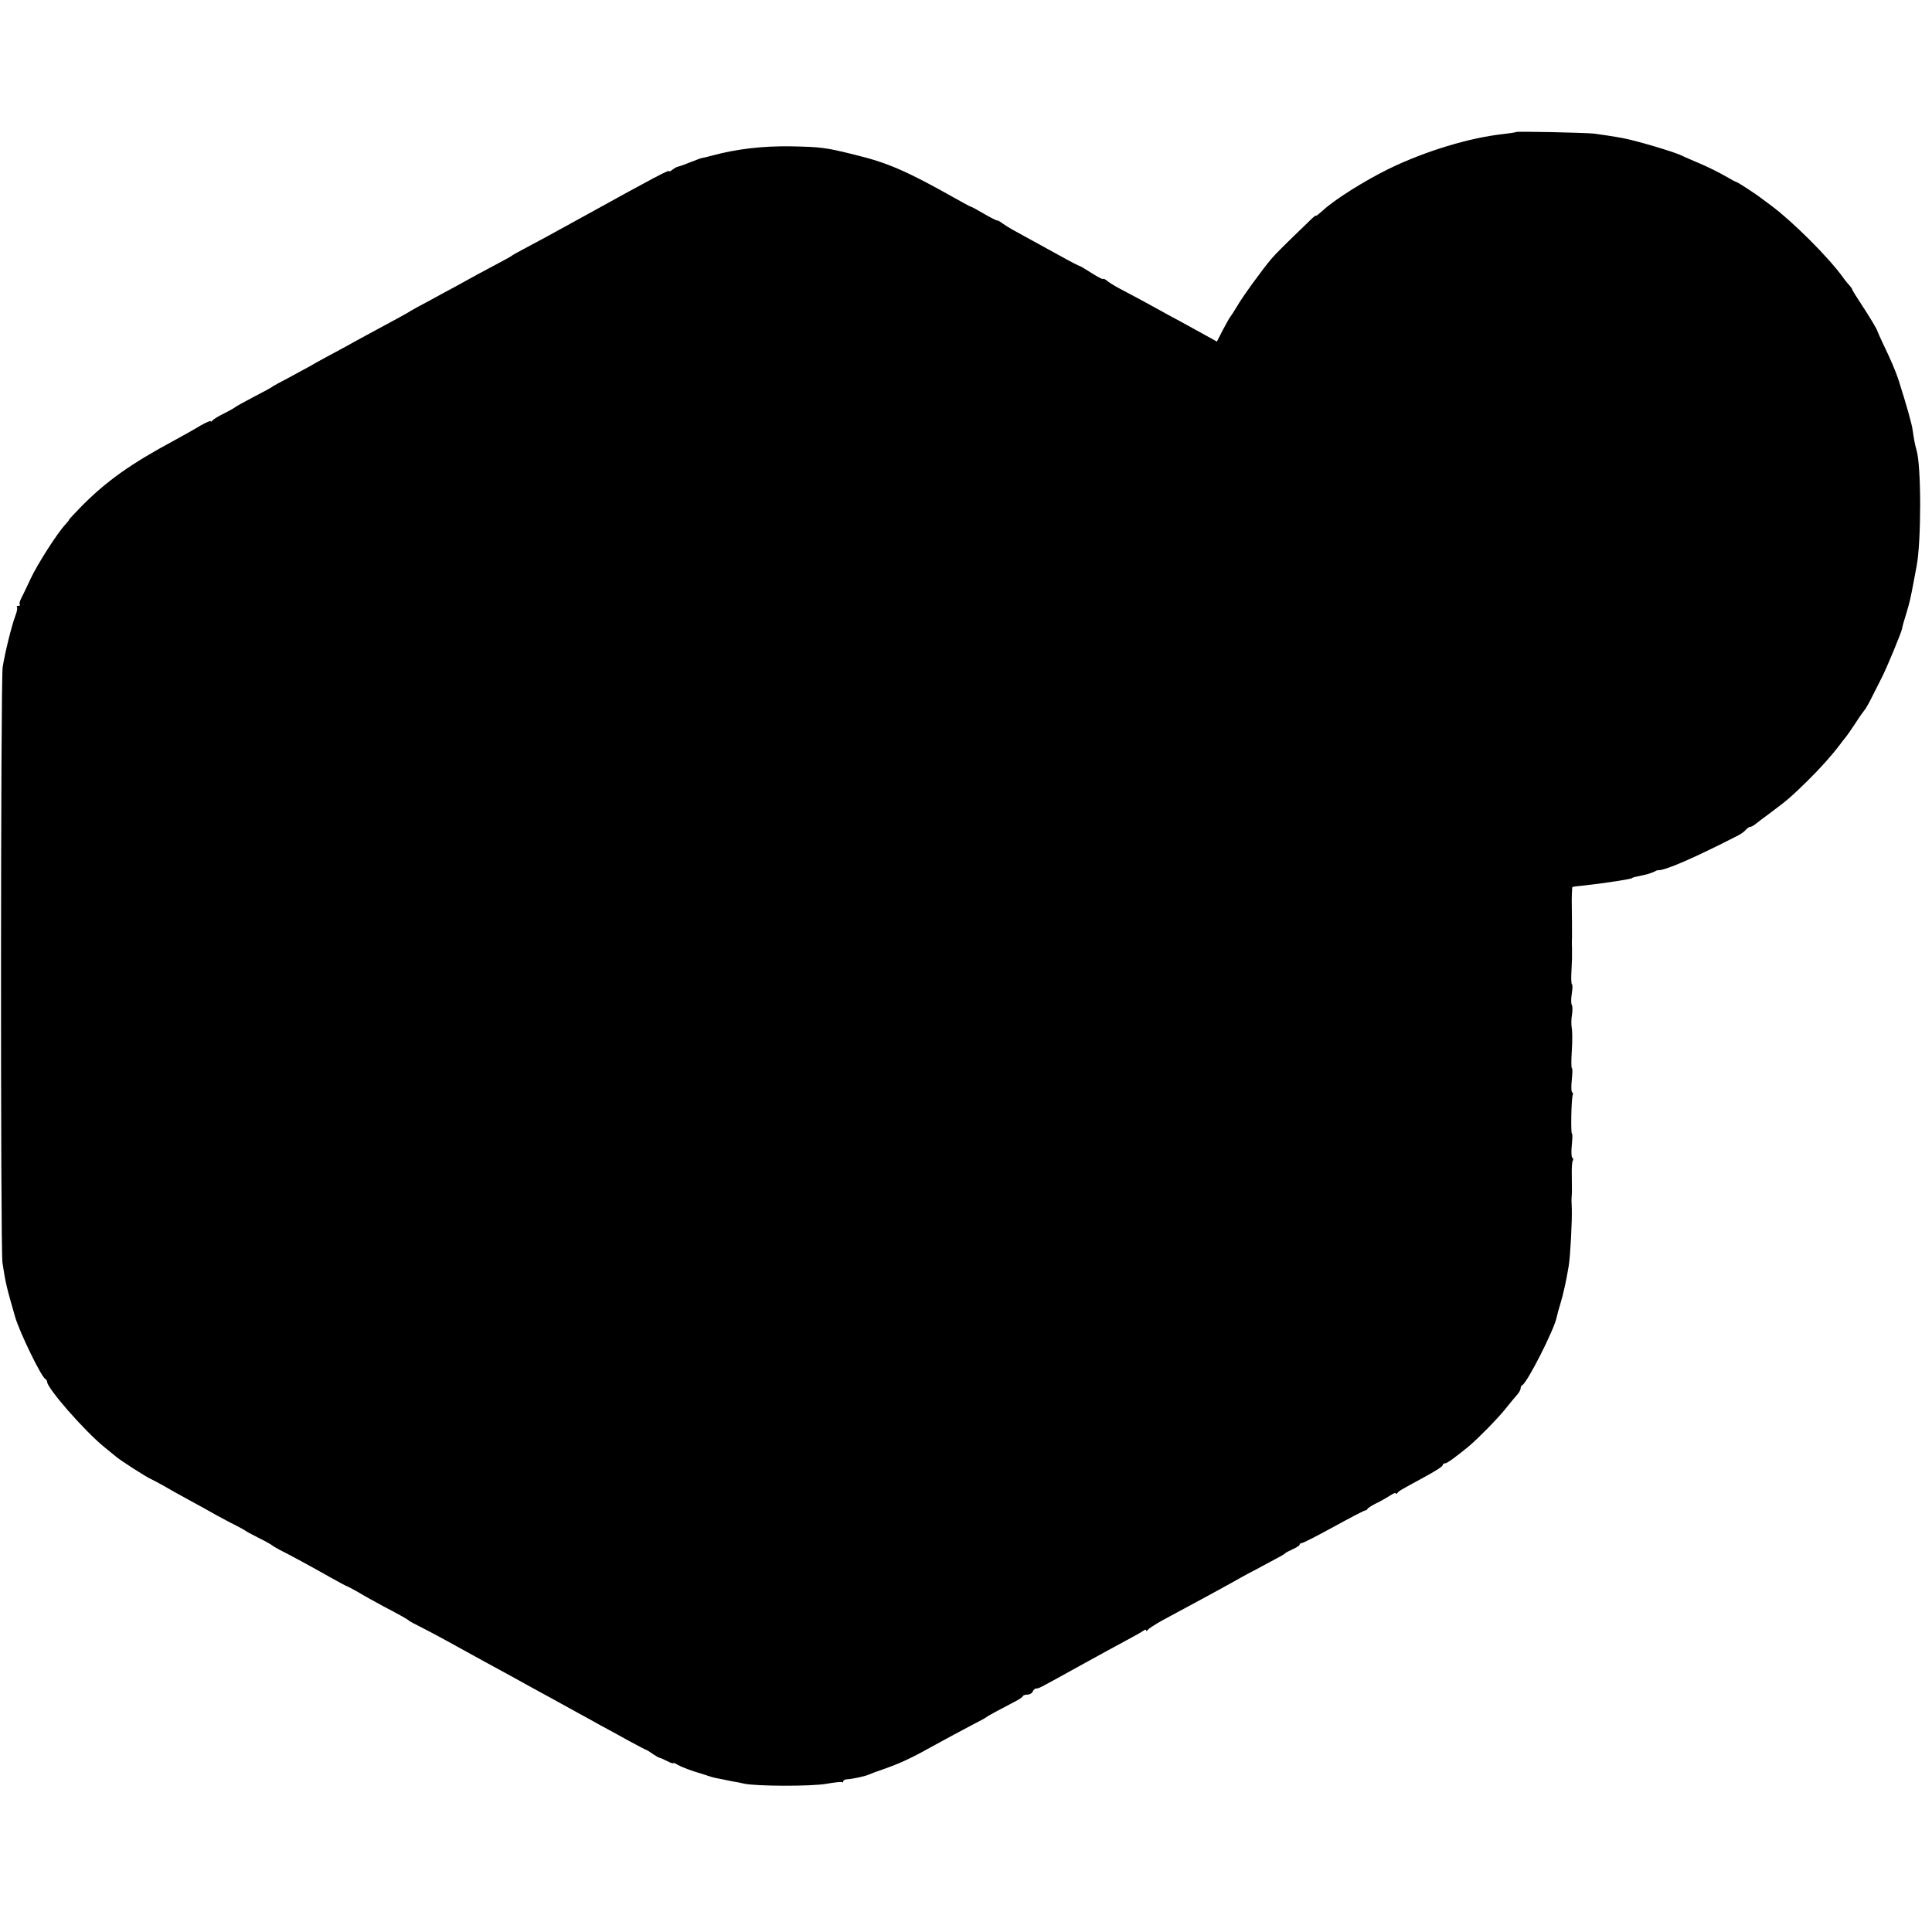
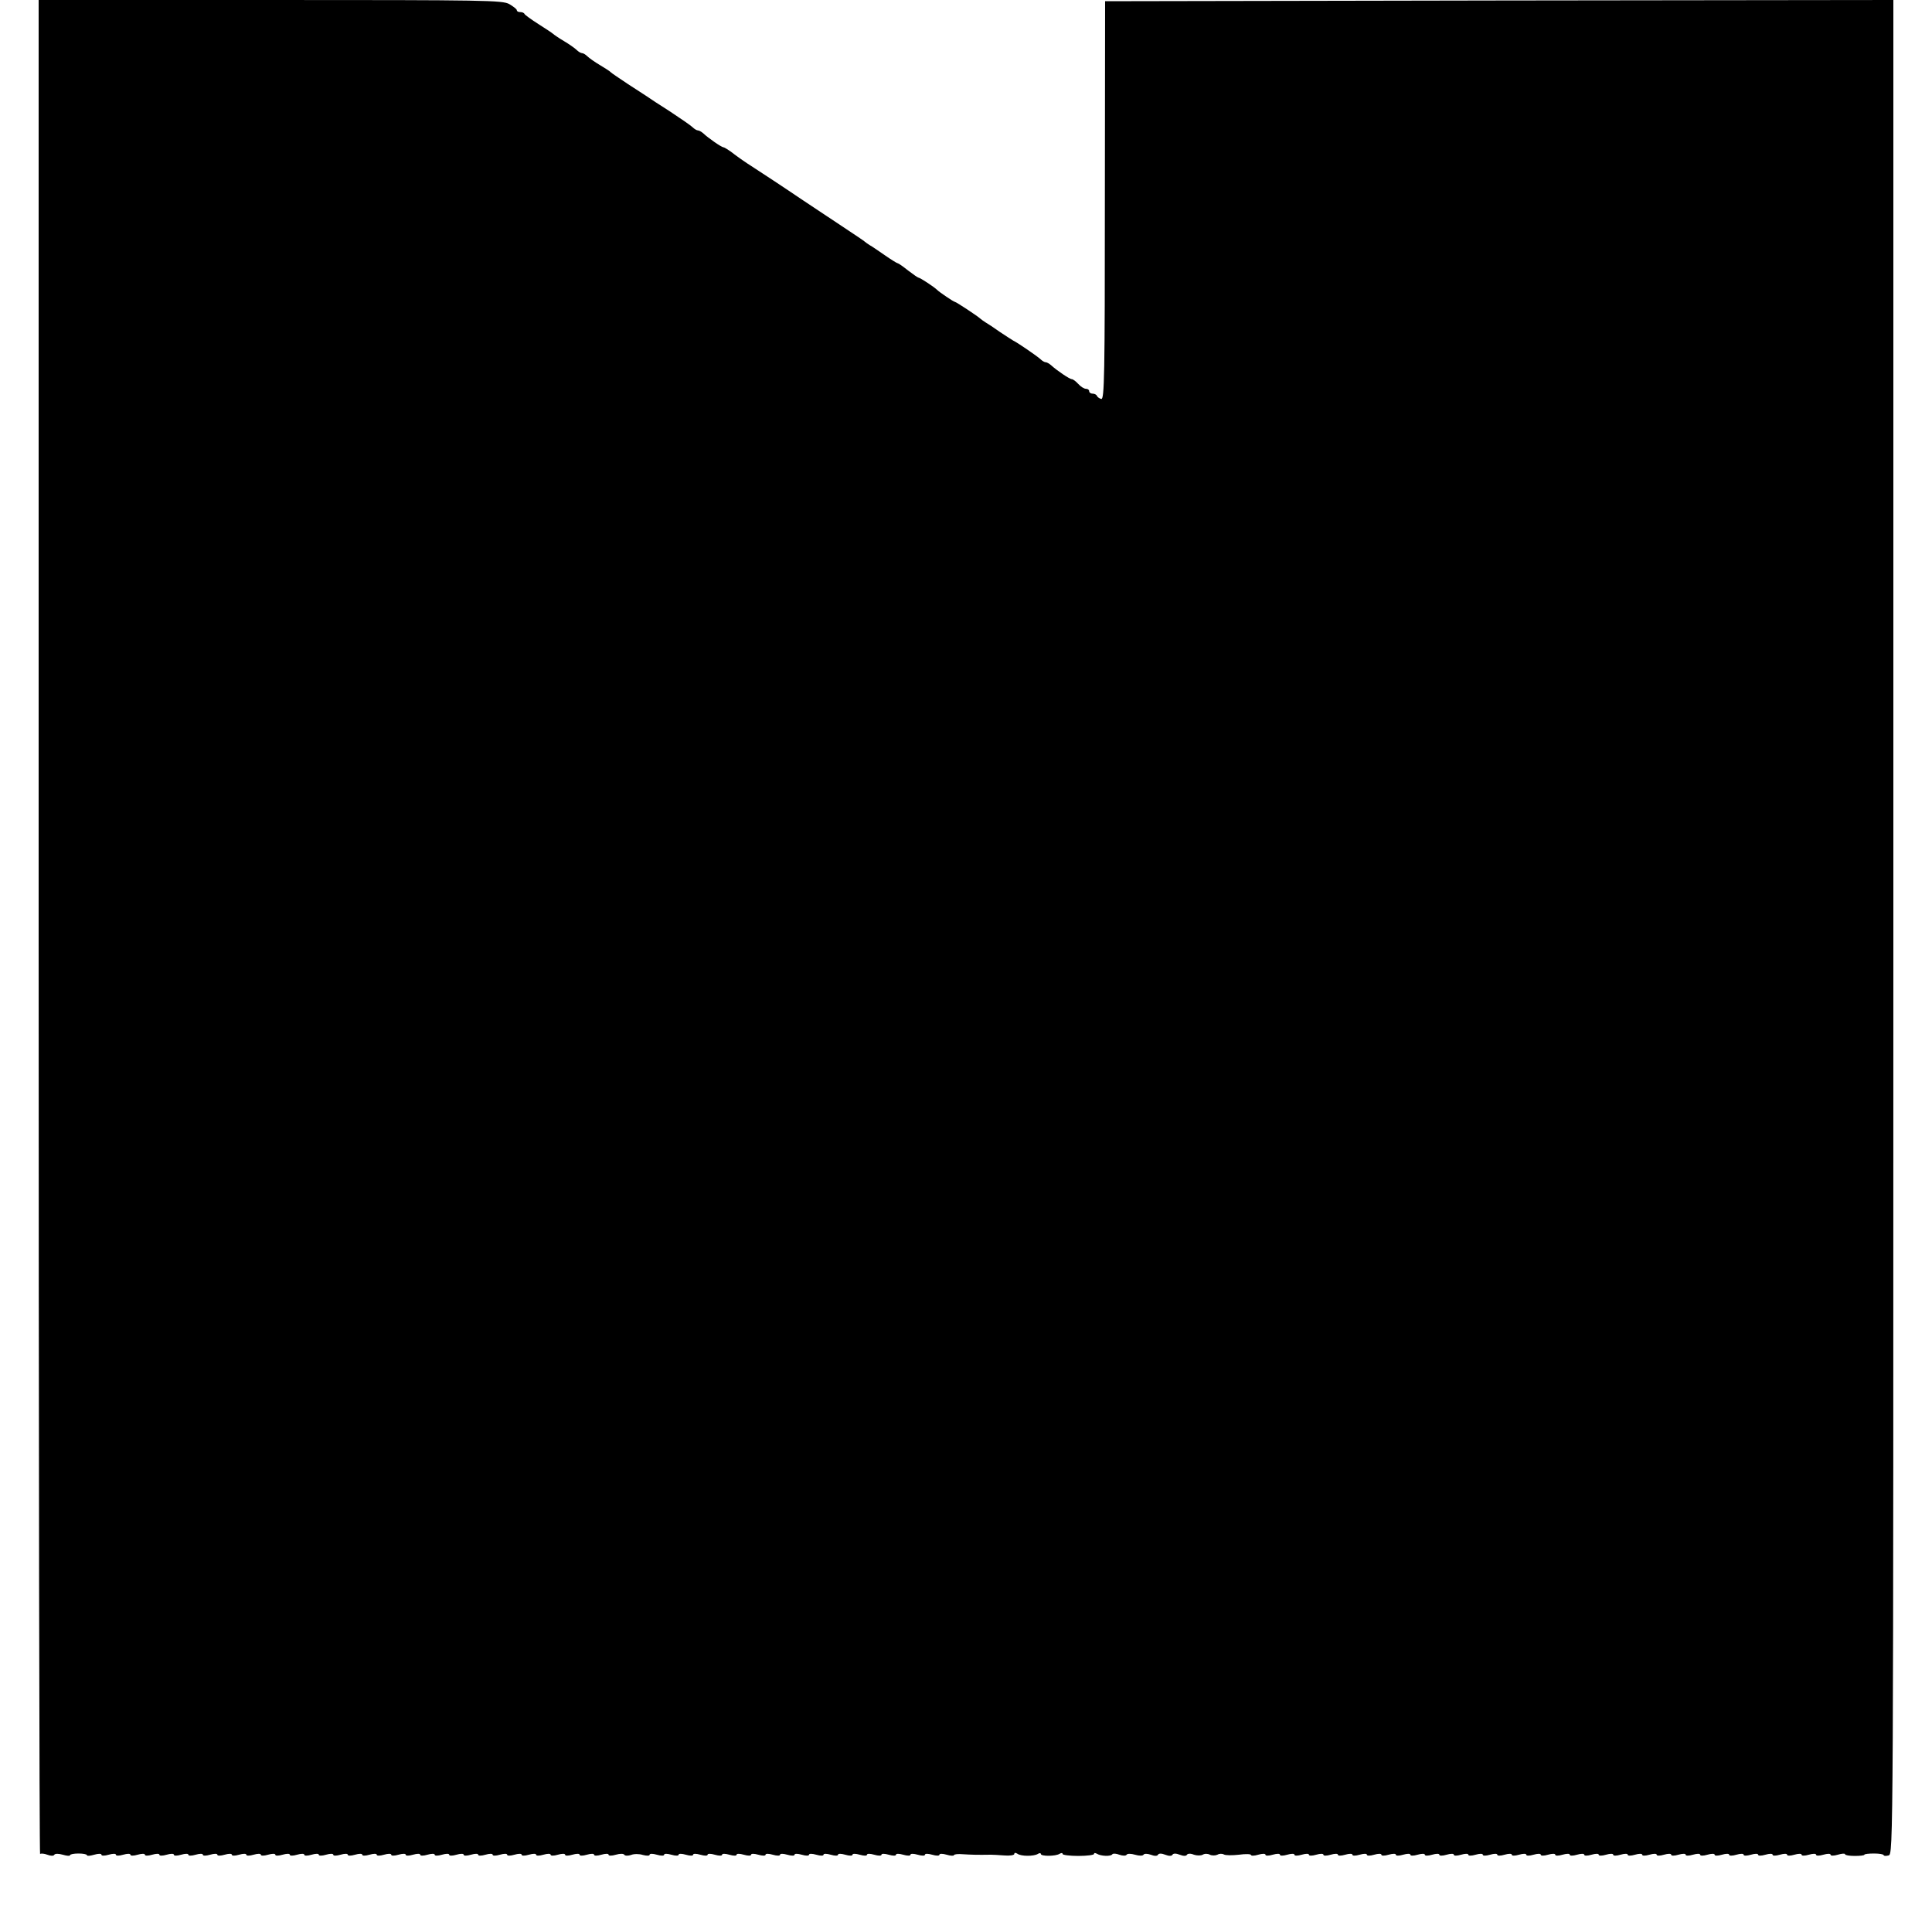
- <svg xmlns="http://www.w3.org/2000/svg" version="1.0" width="944pt" height="944pt" viewBox="0 0 944 944" preserveAspectRatio="xMidYMid meet">
-   <g transform="translate(0,944) scale(0.1,-0.1)" fill="#000000" stroke="none">
-     <path d="M7408 8795 c-2 -2 -30 -6 -63 -10 -166 -18 -382 -84 -557 -169 -117 -57 -269 -152 -325 -205 -18 -16 -33 -28 -33 -25 0 3 -11 -5 -24 -18 -133 -128 -174 -169 -194 -193 -43 -50 -143 -188 -169 -234 -15 -25 -30 -48 -33 -51 -3 -3 -18 -31 -35 -62 l-29 -57 -56 31 c-30 17 -84 46 -120 66 -36 19 -85 46 -110 60 -47 26 -128 70 -195 105 -22 12 -48 28 -57 36 -10 8 -18 11 -18 8 0 -4 -25 9 -55 28 -30 19 -56 35 -59 35 -3 0 -48 23 -98 51 -102 56 -187 103 -233 128 -16 9 -38 23 -49 31 -10 8 -21 14 -25 13 -3 0 -32 14 -64 33 -32 19 -60 34 -63 34 -3 0 -39 20 -82 44 -231 130 -326 171 -482 209 -148 37 -169 39 -317 42 -138 2 -264 -13 -383 -45 -25 -7 -47 -12 -50 -12 -3 0 -27 -9 -55 -20 -27 -11 -55 -21 -61 -22 -7 -1 -19 -8 -28 -15 -9 -7 -16 -11 -16 -7 0 8 -74 -31 -405 -214 -190 -105 -237 -130 -305 -166 -30 -16 -57 -31 -60 -34 -3 -3 -34 -20 -70 -39 -61 -32 -131 -70 -208 -113 -19 -10 -73 -39 -120 -65 -48 -25 -91 -49 -97 -53 -9 -7 -52 -30 -200 -110 -33 -18 -85 -46 -115 -63 -30 -16 -75 -41 -100 -54 -25 -13 -58 -32 -75 -42 -16 -9 -64 -35 -105 -57 -41 -21 -77 -41 -80 -44 -3 -3 -43 -25 -90 -49 -47 -25 -87 -47 -90 -50 -3 -3 -27 -17 -55 -31 -27 -13 -53 -29 -57 -35 -4 -5 -8 -7 -8 -3 0 4 -21 -5 -48 -20 -26 -16 -83 -48 -127 -72 -216 -116 -334 -200 -456 -323 -36 -37 -64 -67 -62 -67 2 0 -6 -10 -17 -22 -39 -41 -138 -196 -170 -265 -17 -37 -38 -80 -45 -94 -8 -14 -12 -29 -8 -33 3 -3 0 -6 -7 -6 -7 0 -11 -3 -7 -6 3 -4 0 -23 -8 -43 -18 -47 -51 -181 -62 -251 -10 -66 -11 -2846 -1 -2910 16 -102 17 -108 62 -265 22 -75 129 -296 148 -303 4 -2 8 -8 8 -13 0 -32 183 -241 279 -319 24 -19 48 -40 55 -45 18 -17 155 -105 174 -112 9 -4 37 -19 62 -33 25 -15 81 -46 125 -70 44 -24 103 -56 130 -72 28 -15 70 -38 95 -50 25 -13 47 -25 50 -28 3 -3 32 -18 65 -35 33 -16 62 -33 65 -36 3 -3 19 -12 35 -21 43 -21 157 -83 247 -134 43 -24 80 -44 82 -44 3 0 28 -14 57 -30 28 -17 84 -48 123 -69 86 -45 119 -64 126 -71 3 -3 30 -17 60 -32 30 -15 82 -43 115 -61 139 -77 251 -138 343 -188 28 -16 76 -42 105 -58 51 -28 101 -55 202 -111 28 -15 75 -41 105 -58 30 -16 93 -50 139 -76 46 -25 86 -46 88 -46 3 0 17 -9 31 -19 15 -10 30 -19 35 -20 4 0 21 -8 37 -16 17 -9 30 -13 30 -10 0 3 10 -1 23 -9 12 -7 47 -21 77 -31 30 -9 62 -19 70 -22 8 -3 22 -7 30 -9 8 -2 31 -6 50 -10 19 -4 42 -9 50 -10 8 -1 29 -5 45 -9 56 -13 328 -14 402 -1 40 7 75 11 78 8 3 -3 5 -1 5 4 0 5 8 10 18 10 29 2 86 14 107 23 11 5 43 17 70 26 80 28 133 52 235 109 82 45 149 81 210 113 30 15 57 30 60 33 5 5 70 40 145 79 17 9 32 19 33 24 2 4 12 7 23 7 11 0 22 7 25 15 4 8 11 15 18 15 12 0 7 -3 211 110 83 46 184 101 225 123 41 22 81 44 88 50 6 5 12 6 12 1 0 -5 4 -4 8 2 4 6 36 27 72 47 36 19 133 72 215 116 83 45 157 86 165 91 8 5 44 24 80 43 122 65 135 72 140 78 3 3 20 12 38 20 17 8 32 17 32 21 0 5 5 8 10 8 6 0 77 36 157 80 80 44 149 80 154 80 4 0 9 3 11 8 2 4 21 16 43 27 22 10 52 28 68 38 15 10 27 15 27 10 0 -4 4 -3 8 2 7 10 18 16 112 67 81 44 110 63 110 71 0 4 5 7 11 7 10 0 55 33 118 85 48 41 137 132 176 180 22 28 48 59 57 69 10 11 18 25 18 32 0 7 3 14 8 16 24 11 156 271 168 331 2 11 10 41 18 66 14 46 29 112 41 186 8 47 17 223 15 280 -1 22 -2 46 -1 53 2 22 2 41 1 107 -1 36 1 69 5 74 3 5 2 12 -3 15 -4 3 -5 30 -2 60 3 31 4 56 1 56 -7 0 -3 169 3 187 3 7 2 14 -3 17 -4 3 -4 30 -1 60 3 31 4 56 1 56 -4 0 -4 38 -1 84 3 46 3 96 0 112 -3 16 -3 46 1 66 3 20 3 42 -1 48 -4 6 -4 31 0 55 4 25 4 45 1 45 -3 0 -5 26 -3 57 1 32 3 63 3 68 0 6 0 28 0 50 -1 22 -1 47 0 55 0 19 0 128 -1 155 -1 36 1 89 3 91 1 1 29 5 62 8 105 12 230 31 230 36 0 2 20 7 59 15 16 3 36 10 45 14 9 5 18 9 21 9 32 -4 180 61 391 169 15 7 32 20 39 28 7 8 17 15 22 15 5 0 14 5 21 10 7 6 44 34 82 62 75 56 97 74 178 154 63 62 119 125 155 173 15 20 29 38 32 41 3 3 23 32 45 65 21 33 42 62 45 65 4 3 20 31 36 63 16 32 38 75 48 95 24 46 96 220 100 241 1 9 10 41 20 72 18 60 21 75 36 154 5 28 12 64 15 80 23 122 23 492 -1 567 -7 23 -13 57 -19 99 -4 29 -28 115 -69 244 -11 35 -39 101 -75 175 -14 30 -26 57 -27 60 -1 9 -37 69 -81 136 -24 36 -43 67 -43 70 0 3 -6 11 -12 18 -7 7 -22 25 -33 41 -71 98 -242 269 -350 350 -22 16 -44 33 -50 37 -22 18 -115 78 -119 78 -3 0 -28 13 -55 29 -27 16 -83 44 -123 61 -40 17 -82 35 -93 41 -39 18 -220 72 -285 84 -42 8 -109 18 -140 22 -41 5 -377 12 -382 8z" />
+ <svg xmlns="http://www.w3.org/2000/svg" version="1.0" width="800pt" height="800pt" viewBox="0 0 800 800" preserveAspectRatio="xMidYMid meet">
+   <g transform="translate(0,800) scale(0.1,-0.1)" fill="#000000" stroke="none">
+     <path d="M160 4158 c0 -2113 3 -3839 6 -3835 3 3 17 2 30 -3 13 -5 26 -6 29 0 3 5 18 5 35 0 17 -5 30 -6 30 -2 0 4 16 7 35 7 19 0 35 -3 35 -7 0 -4 13 -3 30 2 17 5 30 5 30 0 0 -5 13 -5 30 0 17 5 30 5 30 0 0 -5 13 -5 30 0 17 5 30 5 30 0 0 -5 13 -5 30 0 17 5 30 5 30 0 0 -5 13 -5 30 0 17 5 30 5 30 0 0 -5 13 -5 30 0 17 5 30 5 30 0 0 -5 13 -5 30 0 17 5 30 5 30 0 0 -5 13 -5 30 0 17 5 30 5 30 0 0 -5 13 -5 30 0 17 5 30 5 30 0 0 -5 13 -5 30 0 17 5 30 5 30 0 0 -5 13 -5 30 0 17 5 30 5 30 0 0 -5 13 -5 30 0 17 5 30 5 30 0 0 -5 13 -5 30 0 17 5 30 5 30 0 0 -5 13 -5 30 0 17 5 30 5 30 0 0 -5 13 -5 30 0 17 5 30 5 30 0 0 -5 13 -5 30 0 17 5 30 5 30 0 0 -5 13 -5 30 0 17 5 30 5 30 0 0 -5 13 -5 30 0 17 5 30 5 30 0 0 -5 13 -5 30 0 17 5 30 5 30 0 0 -5 13 -5 30 0 17 5 30 5 30 0 0 -5 13 -5 30 0 17 5 30 5 30 0 0 -5 13 -5 30 0 17 5 30 5 30 0 0 -5 13 -5 30 0 17 5 30 5 30 0 0 -5 13 -5 30 0 17 5 30 5 30 0 0 -5 13 -5 30 0 17 5 30 5 30 0 0 -5 13 -5 30 0 17 5 30 5 30 0 0 -5 13 -5 30 0 17 5 30 5 30 0 0 -5 13 -5 30 0 17 5 30 5 30 0 0 -5 13 -5 30 0 17 5 30 5 30 0 0 -5 13 -5 30 0 17 5 30 5 30 0 0 -5 13 -5 30 0 17 5 30 5 30 0 0 -5 13 -5 30 0 17 5 30 5 30 0 0 -5 13 -5 30 0 17 5 30 5 30 0 0 -5 13 -5 30 0 17 5 30 5 30 0 0 -5 13 -5 30 0 17 5 30 5 30 0 0 -5 13 -5 30 0 17 5 30 5 30 0 0 -5 13 -5 30 0 17 5 32 5 35 0 3 -5 16 -5 28 -1 12 5 34 5 49 0 16 -4 28 -4 28 1 0 5 13 5 30 0 17 -5 30 -5 30 0 0 5 13 5 30 0 17 -5 30 -5 30 0 0 5 13 5 30 0 17 -5 30 -5 30 0 0 5 13 5 30 0 17 -5 30 -5 30 0 0 5 13 5 30 0 17 -5 30 -5 30 0 0 5 13 5 30 0 17 -5 30 -5 30 0 0 5 13 5 30 0 17 -5 30 -5 30 0 0 5 13 5 30 0 17 -5 30 -5 30 0 0 5 13 5 30 0 17 -5 30 -5 30 0 0 5 13 5 30 0 17 -5 30 -5 30 0 0 5 13 5 30 0 17 -5 30 -5 30 0 0 5 13 5 30 0 17 -5 30 -5 30 0 0 5 13 5 30 0 17 -5 30 -5 30 0 0 5 13 5 30 0 17 -5 30 -5 30 0 0 5 13 5 30 0 17 -5 30 -5 30 0 0 5 13 5 30 0 17 -5 30 -5 30 0 0 5 13 5 30 0 17 -5 30 -5 30 0 0 5 13 5 30 0 17 -5 30 -5 30 0 0 5 13 5 30 0 17 -5 30 -5 30 0 0 5 13 5 30 0 17 -5 30 -5 30 0 0 5 13 5 30 0 16 -5 30 -5 30 -2 0 4 17 6 38 4 32 -2 59 -3 115 -2 6 0 31 -1 55 -3 23 -2 42 1 42 6 0 6 5 6 13 1 15 -11 67 -11 84 -1 7 5 13 4 13 0 0 -10 61 -10 78 1 7 4 12 4 12 -1 0 -4 29 -8 65 -8 36 0 65 4 65 8 0 5 5 5 12 1 16 -10 58 -12 64 -2 3 4 16 3 29 -2 14 -5 27 -5 30 0 3 5 18 5 35 0 17 -5 32 -5 35 0 3 5 16 5 30 0 15 -6 27 -6 30 0 3 6 15 6 30 0 15 -6 27 -6 30 0 3 6 15 6 30 0 15 -6 27 -6 30 0 3 5 15 6 29 0 12 -4 29 -4 36 0 8 5 21 5 30 0 8 -4 22 -4 31 0 8 5 20 5 27 1 7 -4 35 -4 62 -1 28 4 50 3 50 -1 0 -4 14 -4 30 1 17 5 30 5 30 0 0 -5 13 -5 30 0 17 5 30 5 30 0 0 -5 13 -5 30 0 17 5 30 5 30 0 0 -5 13 -5 30 0 17 5 30 5 30 0 0 -5 13 -5 30 0 17 5 30 5 30 0 0 -5 13 -5 30 0 17 5 30 5 30 0 0 -5 13 -5 30 0 17 5 30 5 30 0 0 -5 13 -5 30 0 17 5 30 5 30 0 0 -5 13 -5 30 0 17 5 30 5 30 0 0 -5 13 -5 30 0 17 5 30 5 30 0 0 -5 13 -5 30 0 17 5 30 5 30 0 0 -5 13 -5 30 0 17 5 30 5 30 0 0 -5 13 -5 30 0 17 5 30 5 30 0 0 -5 13 -5 30 0 17 5 30 5 30 0 0 -5 13 -5 30 0 17 5 30 5 30 0 0 -5 13 -5 30 0 17 5 30 5 30 0 0 -5 13 -5 30 0 17 5 30 5 30 0 0 -5 13 -5 30 0 17 5 30 5 30 0 0 -5 13 -5 30 0 17 5 30 5 30 0 0 -5 13 -5 30 0 17 5 30 5 30 0 0 -5 13 -5 30 0 17 5 30 5 30 0 0 -5 13 -5 30 0 17 5 30 5 30 0 0 -5 13 -5 30 0 17 5 30 5 30 0 0 -5 13 -5 30 0 17 5 30 5 30 0 0 -5 13 -5 30 0 17 5 30 5 30 0 0 -5 13 -5 30 0 17 5 30 5 30 0 0 -5 13 -5 30 0 17 5 30 5 30 0 0 -5 13 -5 30 0 17 5 30 5 30 0 0 -5 13 -5 30 0 17 5 30 5 30 0 0 -5 13 -5 30 0 17 5 30 5 30 0 0 -5 13 -5 30 0 17 5 30 5 30 0 0 -5 13 -5 30 0 17 5 30 5 30 0 0 -5 13 -5 30 0 17 5 30 5 30 0 0 -5 13 -5 30 0 17 5 30 5 30 0 0 -5 13 -5 30 0 17 5 30 5 30 0 0 -5 13 -5 30 0 17 5 30 5 30 0 0 -5 13 -5 30 0 17 5 30 5 30 0 0 -5 13 -5 30 0 17 5 30 5 30 0 0 -5 13 -5 30 0 17 5 30 5 30 0 0 -5 13 -5 30 0 17 5 30 5 30 0 0 -5 13 -5 30 0 16 5 30 6 30 2 0 -4 18 -7 40 -7 22 0 40 2 40 5 0 3 18 5 40 5 22 0 40 -3 40 -7 0 -3 9 -4 20 -1 20 5 20 14 20 3844 l0 3839 -1632 -2 -1632 -3 -1 -825 c0 -727 -2 -825 -15 -822 -8 2 -16 8 -18 13 -2 5 -10 9 -18 9 -8 0 -14 5 -14 10 0 6 -6 10 -13 10 -8 0 -22 9 -32 20 -10 11 -22 20 -27 20 -9 0 -62 36 -86 58 -7 6 -17 12 -22 12 -5 0 -15 6 -22 13 -13 12 -94 68 -113 77 -5 3 -30 19 -54 35 -24 17 -51 35 -60 40 -9 6 -18 12 -21 15 -10 10 -101 70 -106 70 -5 0 -64 40 -74 50 -12 12 -70 50 -76 50 -3 0 -23 14 -44 30 -21 17 -40 30 -43 30 -3 0 -27 15 -53 33 -25 17 -53 37 -63 42 -9 6 -18 12 -21 15 -3 3 -30 21 -60 41 -30 20 -122 81 -203 135 -81 55 -167 111 -190 126 -50 32 -72 48 -102 71 -13 9 -26 17 -29 17 -8 0 -63 38 -84 58 -7 6 -17 12 -22 12 -5 0 -15 6 -22 13 -7 7 -49 36 -93 65 -44 28 -87 56 -95 62 -8 5 -44 29 -80 52 -36 24 -67 45 -70 48 -3 4 -23 17 -45 30 -22 13 -46 30 -53 37 -7 7 -17 13 -22 13 -5 0 -15 6 -22 13 -7 7 -31 24 -53 37 -22 13 -42 27 -45 30 -3 3 -30 21 -60 40 -30 19 -56 38 -58 42 -2 5 -10 8 -18 8 -8 0 -14 3 -14 8 0 4 -14 15 -31 25 -29 16 -95 17 -990 17 l-959 0 0 -3842z" />
  </g>
</svg>
